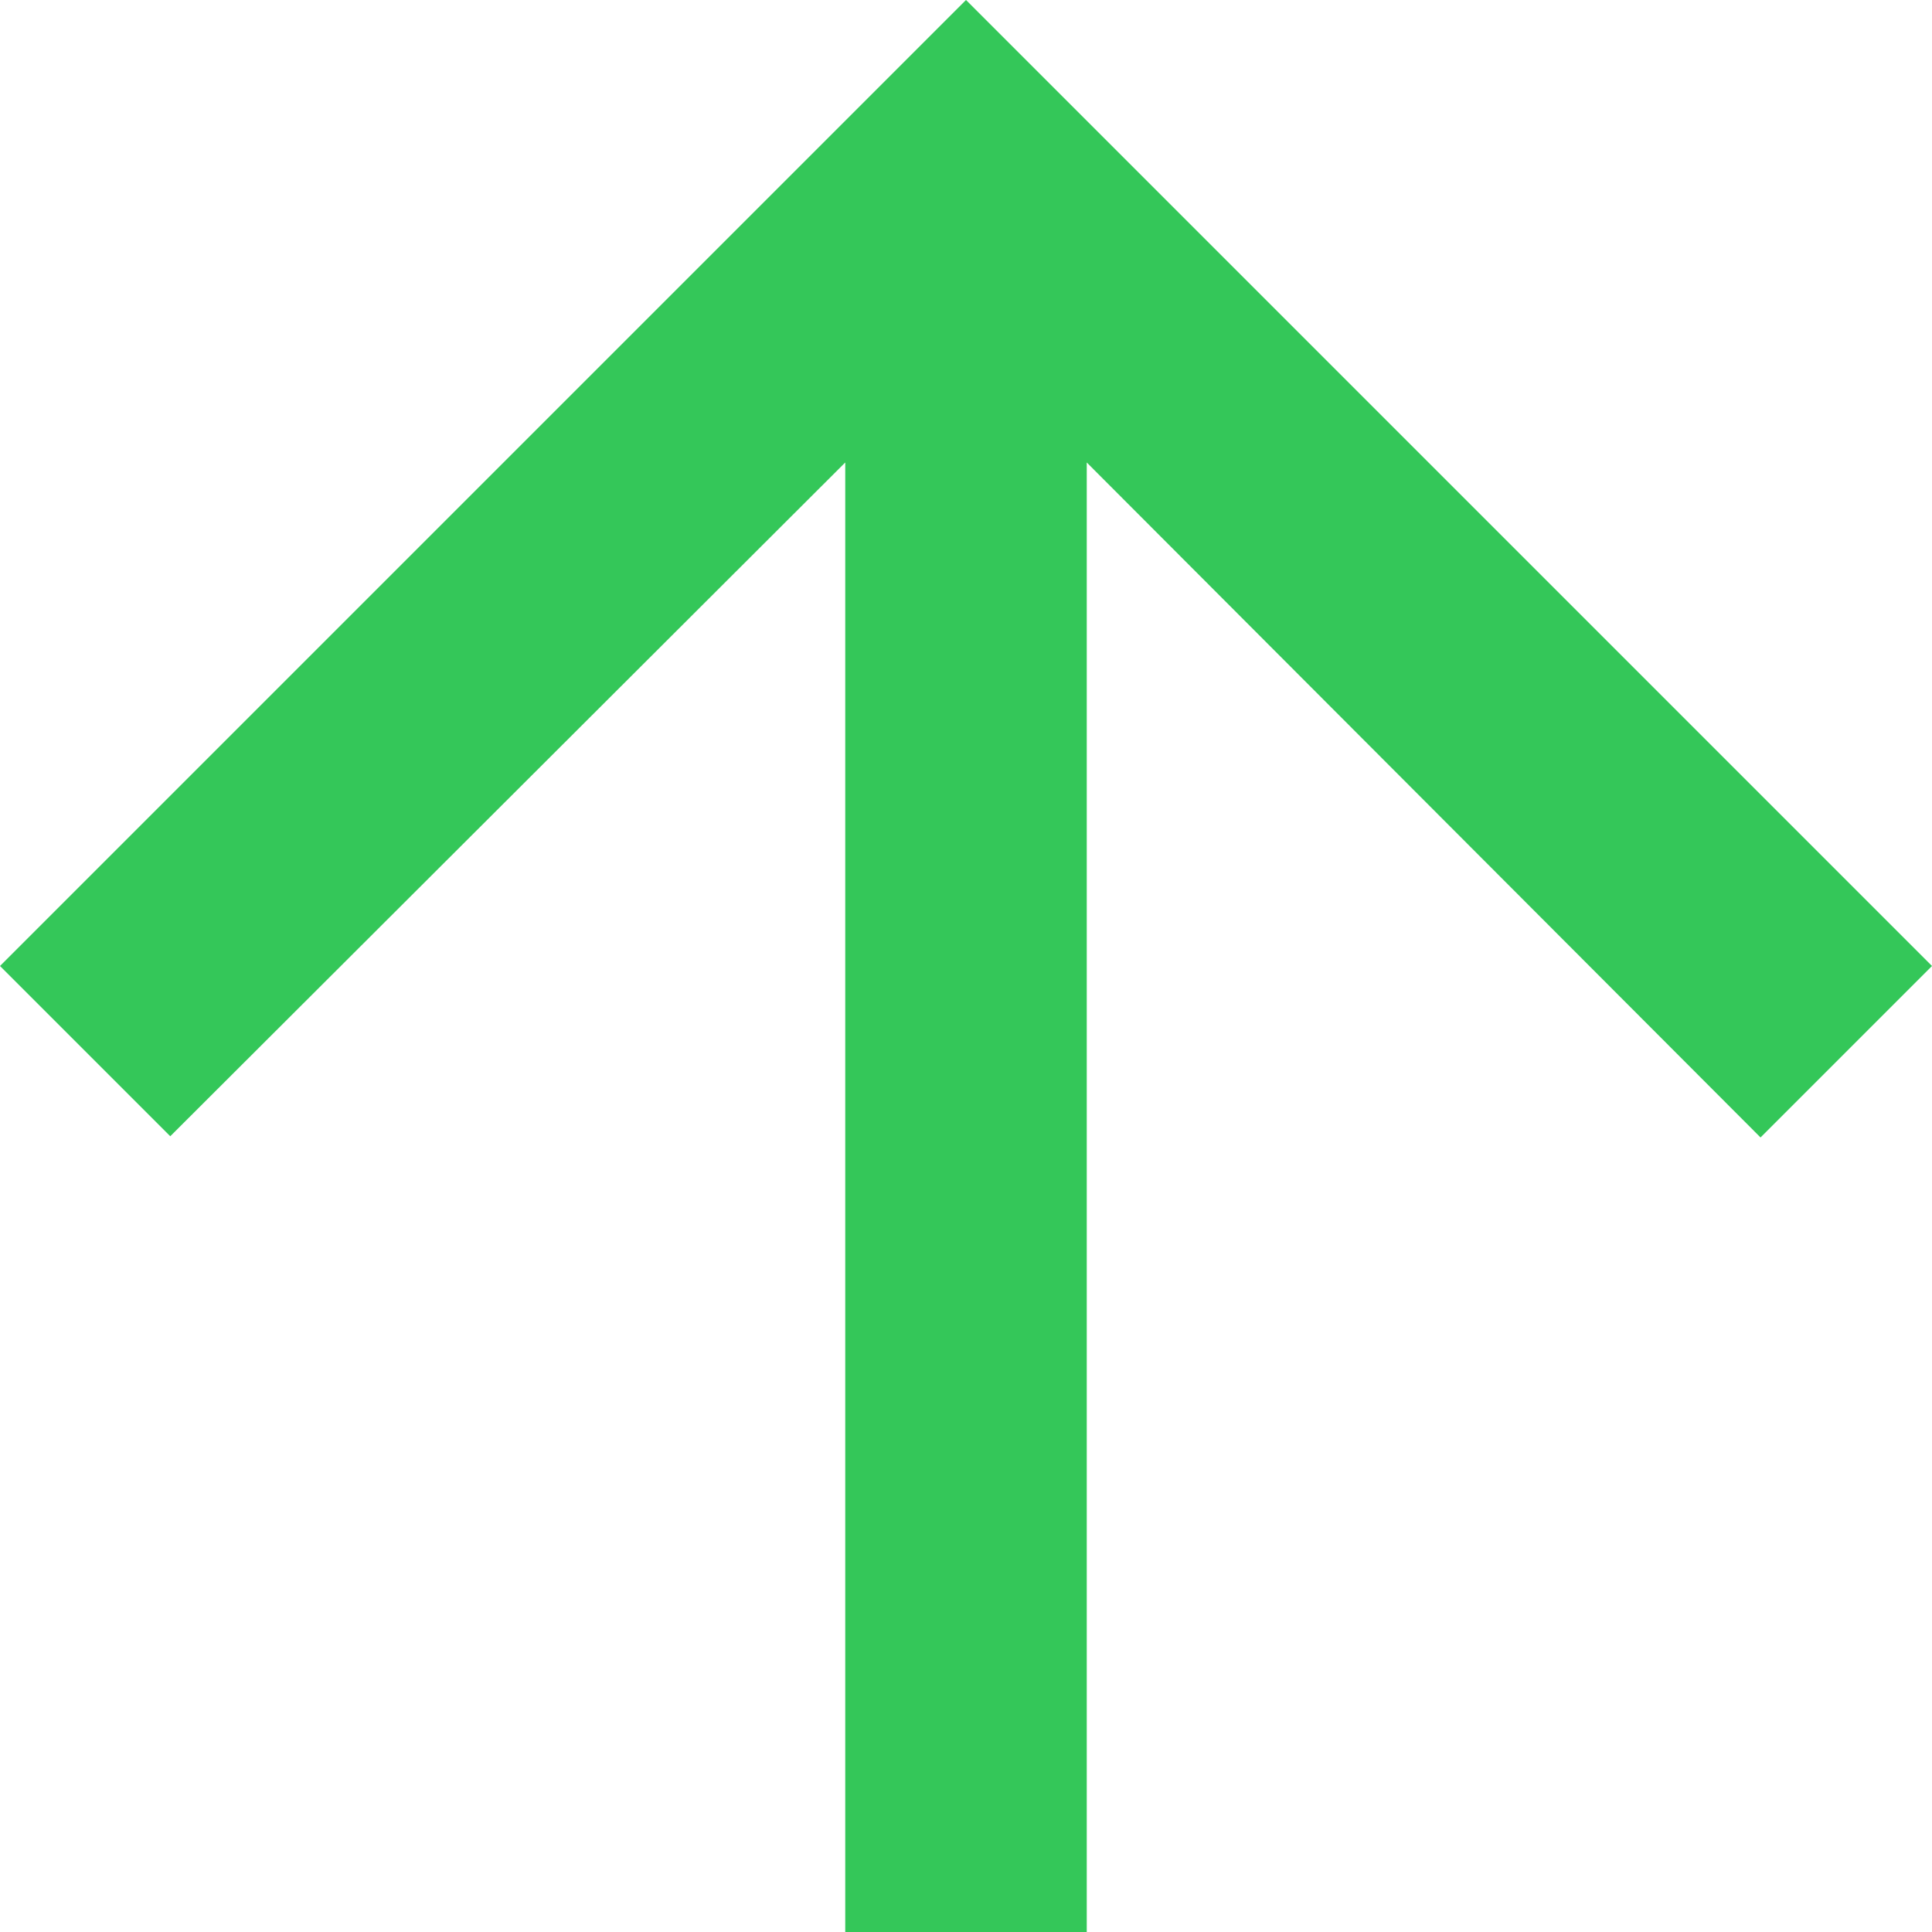
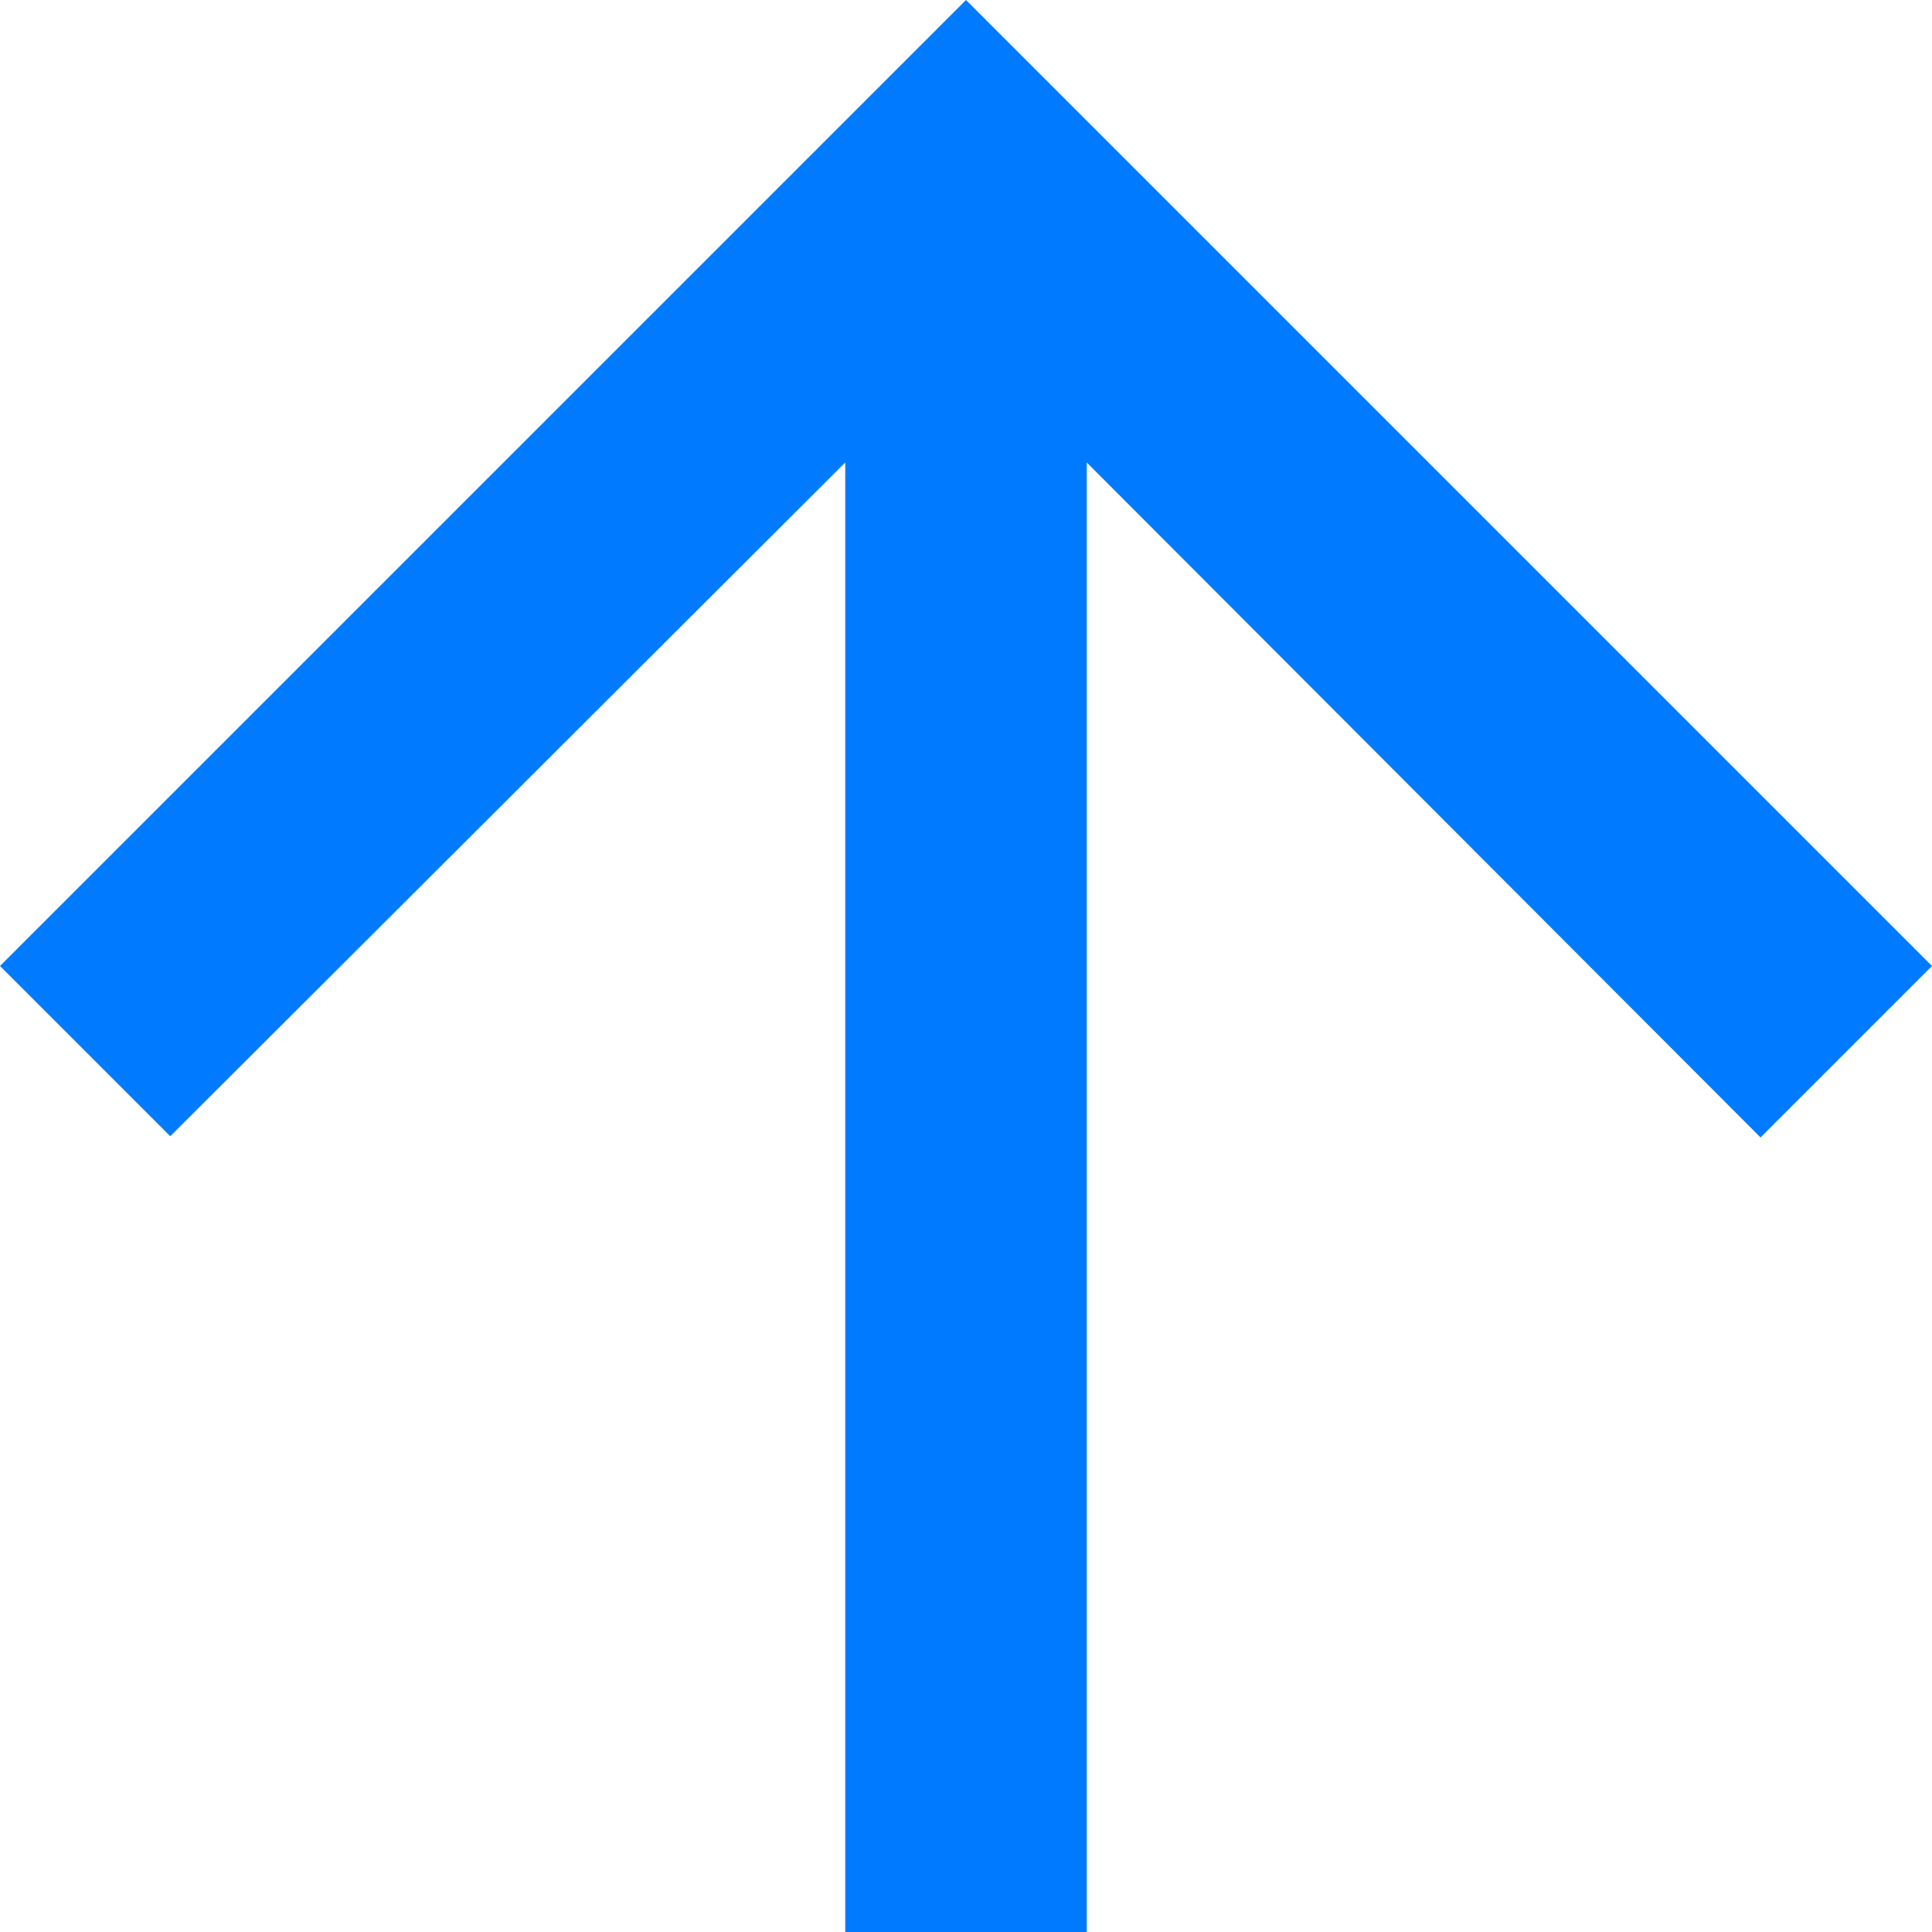
<svg xmlns="http://www.w3.org/2000/svg" width="8" height="8" viewBox="0 0 8 8" fill="#007bff">
-   <path d="M3.49691e-07 4L0.705 4.705L3.5 1.915L3.5 8L4.5 8L4.5 1.915L7.29 4.71L8 4L4 -3.49691e-07L3.49691e-07 4Z" fill="#34C759" />
+   <path d="M3.49691e-07 4L0.705 4.705L3.5 1.915L3.5 8L4.5 8L4.5 1.915L7.29 4.71L8 4L4 -3.49691e-07L3.49691e-07 4Z" fill="#007bff" />
</svg>
